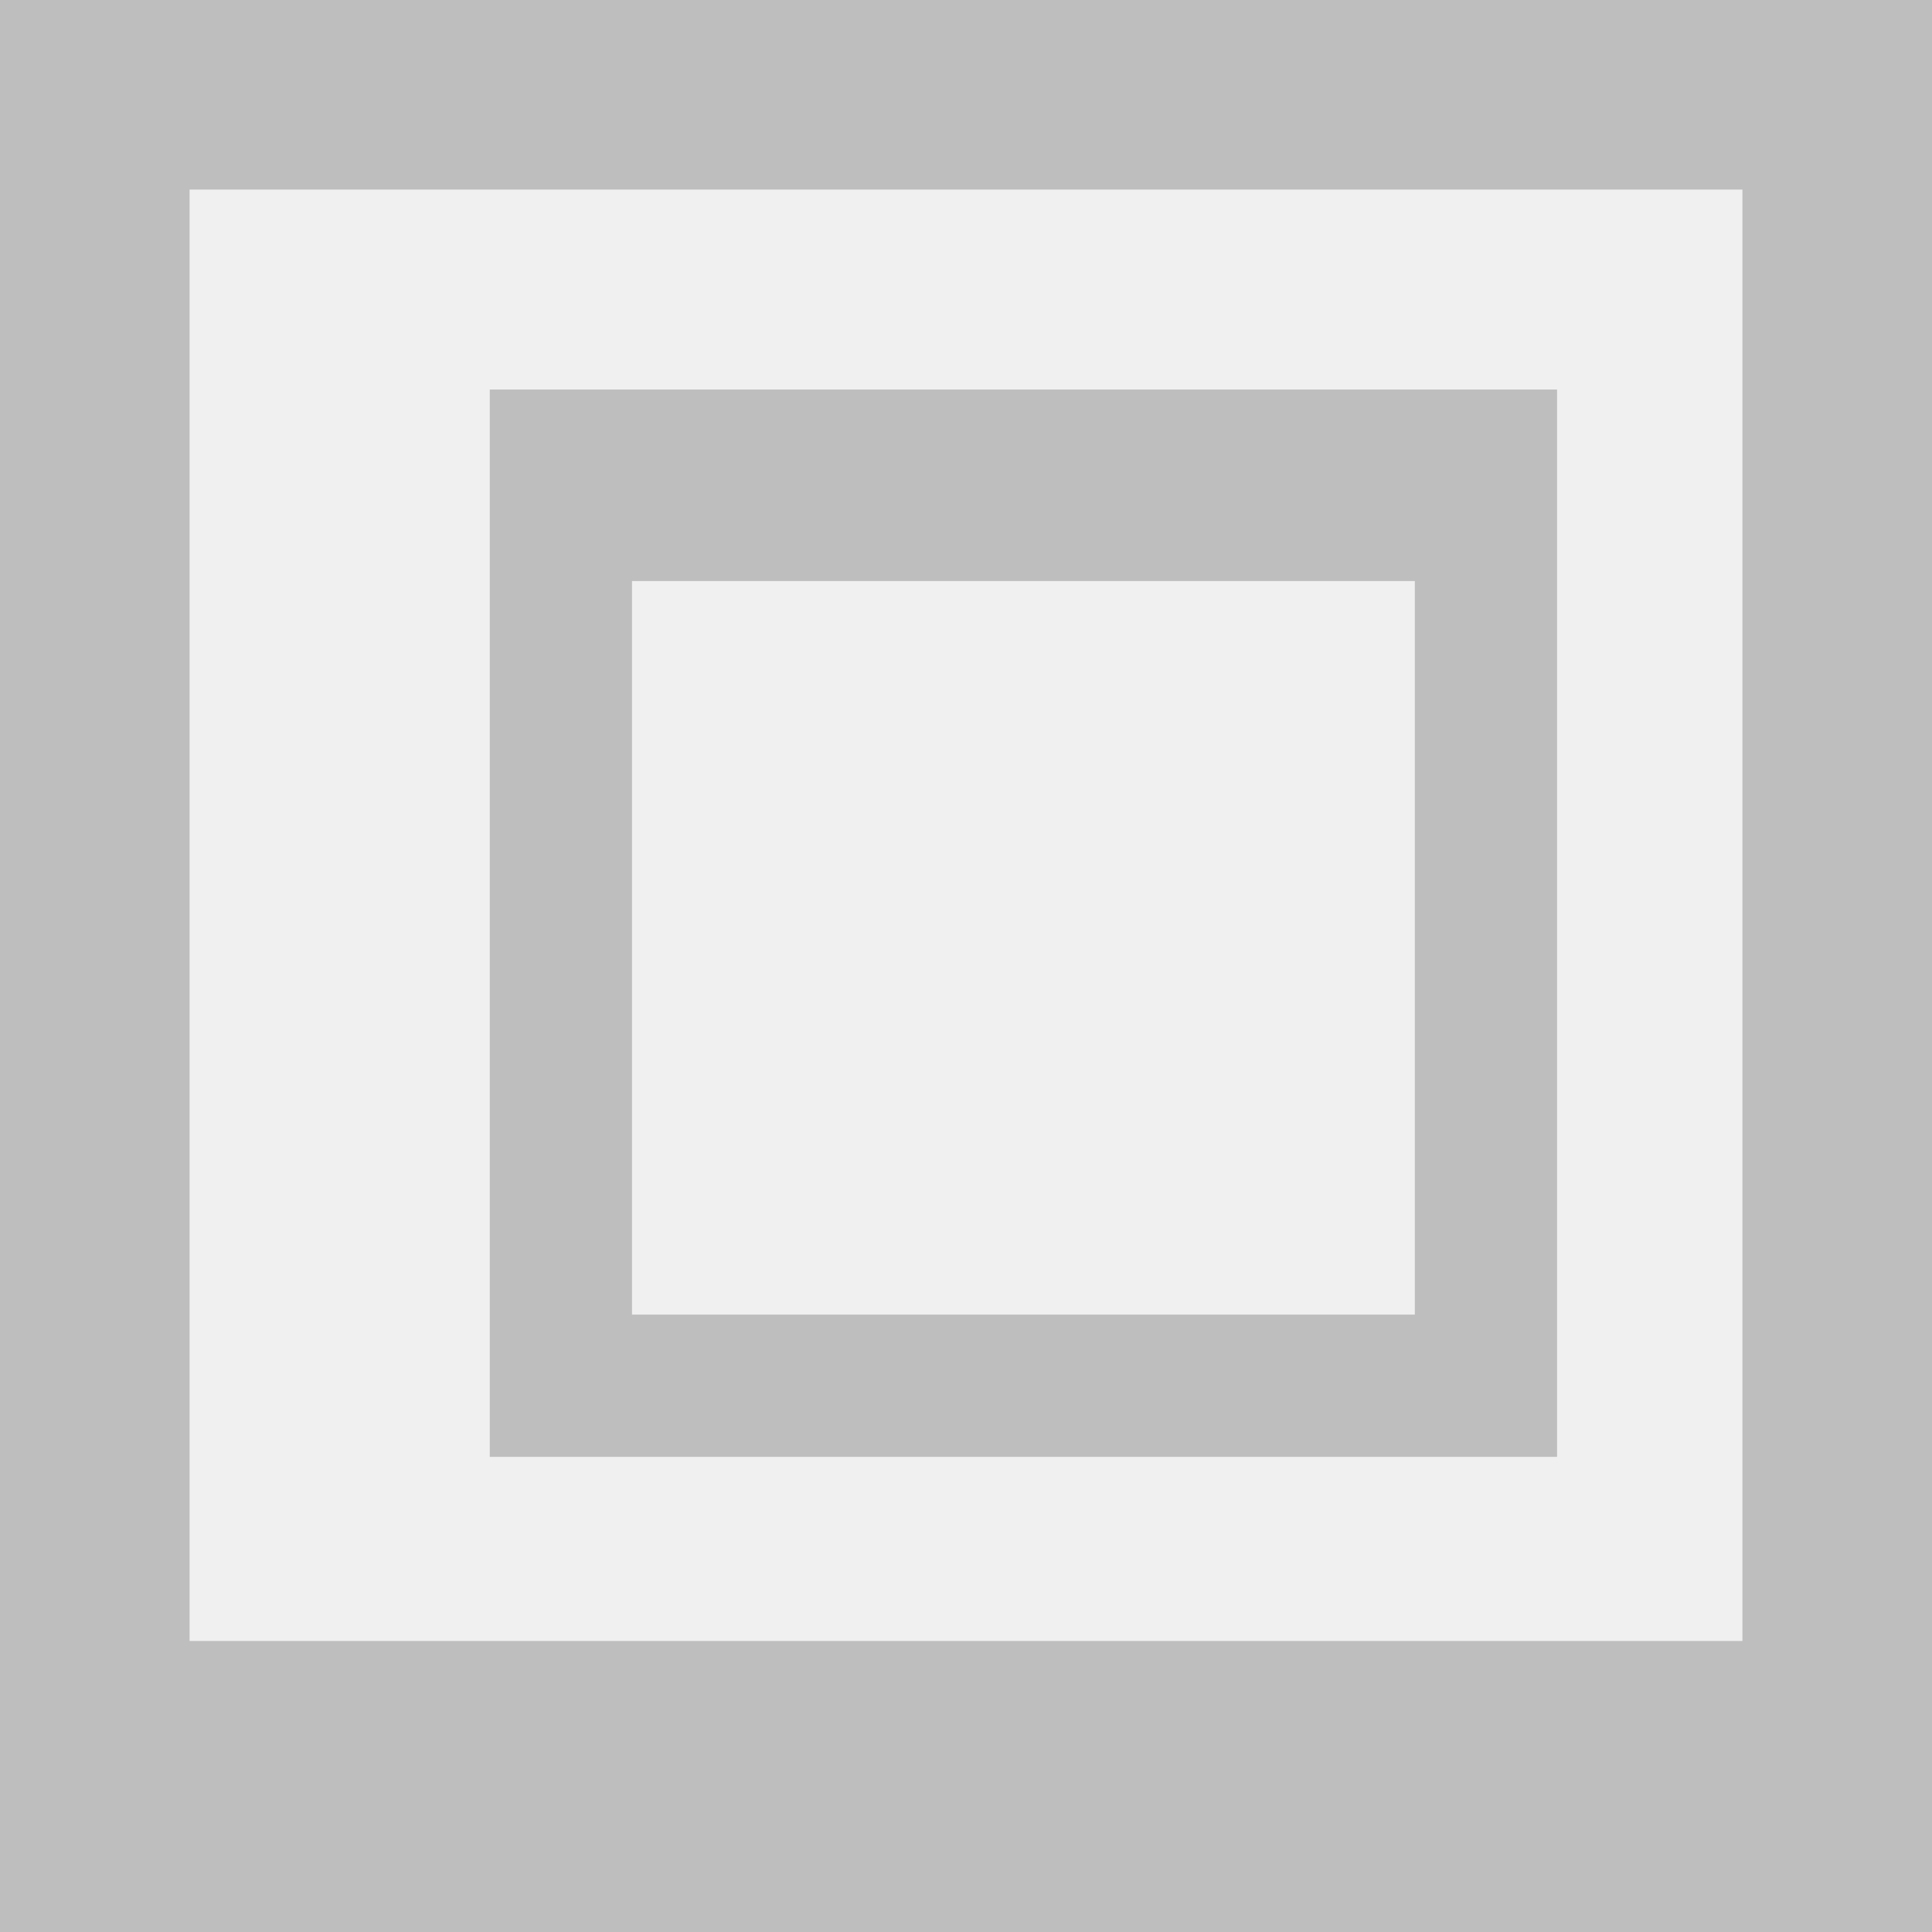
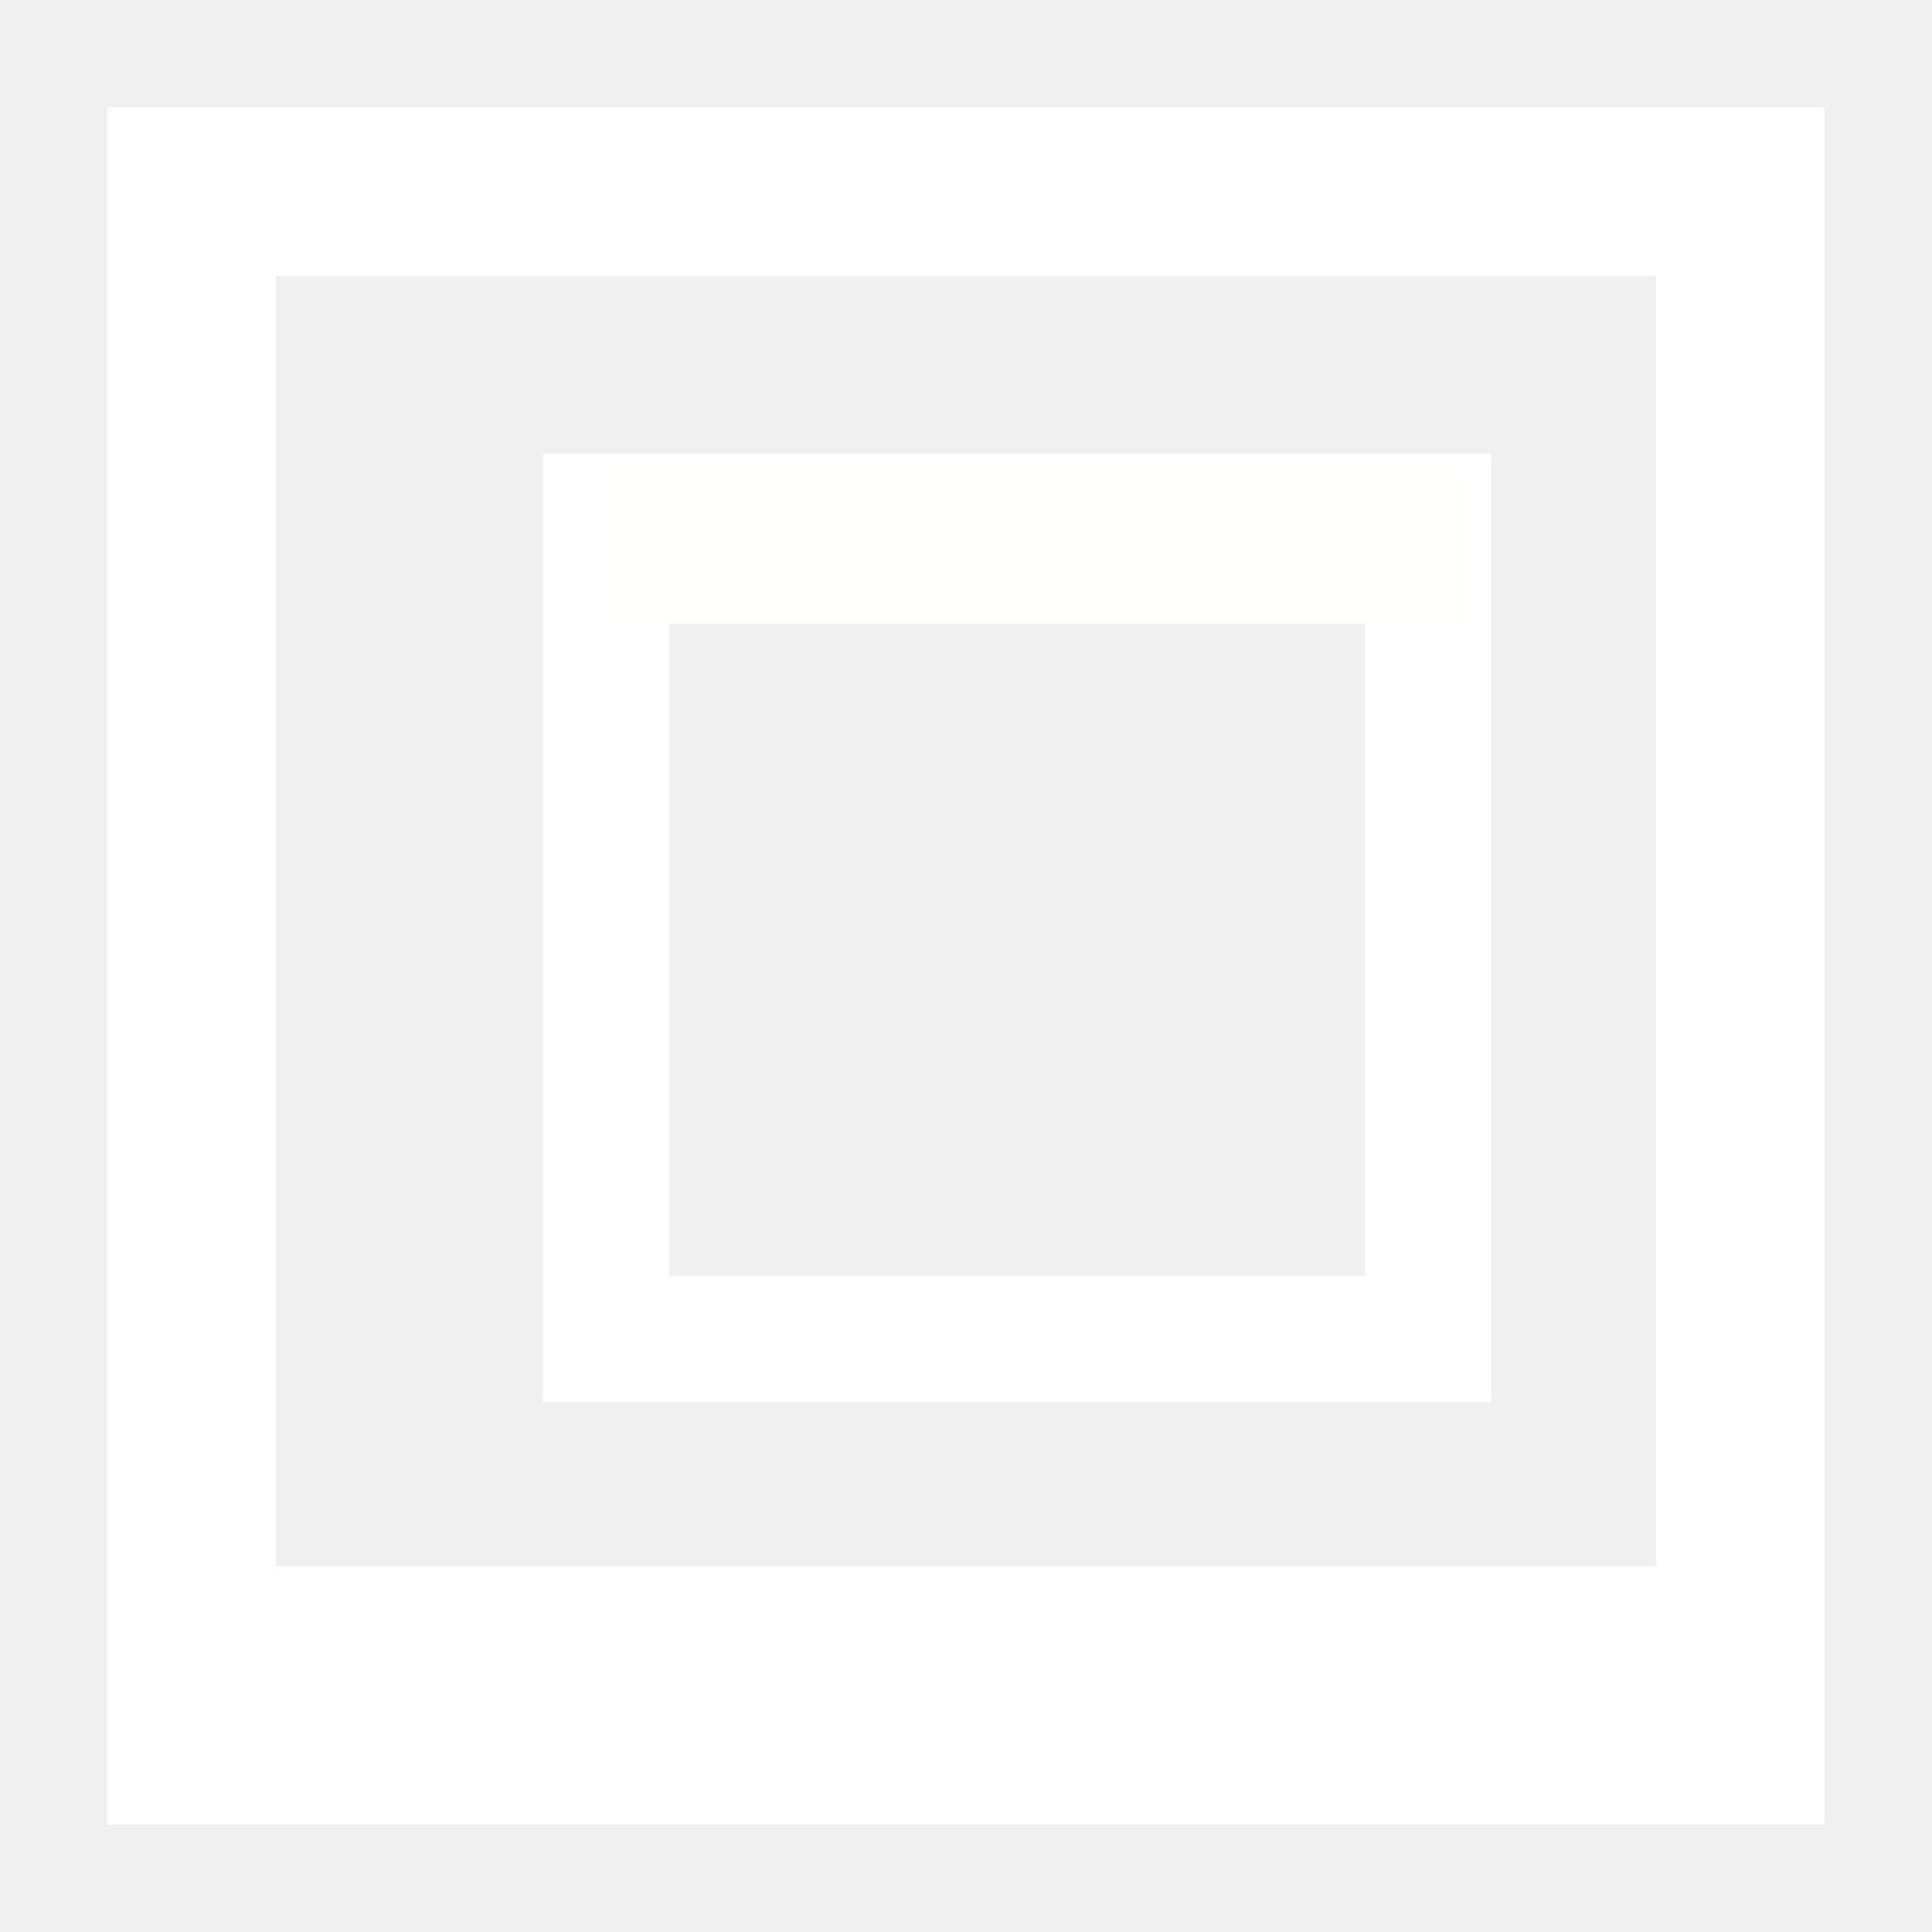
- <svg xmlns="http://www.w3.org/2000/svg" version="1.1" id="svg2" width="16" height="16" viewBox="0 0 16 16">
-   <defs id="defs6" />
-   <g id="g819" transform="translate(0,-24)">
-     <rect y="24.785" x="0.785" height="14.43" width="14.43" id="rect817" style="opacity:1;fill:none;fill-opacity:1;stroke:#bebebe;stroke-width:1.57;stroke-miterlimit:4;stroke-dasharray:none;stroke-opacity:1" />
-     <rect y="27.815" x="4.645" height="7.661" width="7.661" id="rect817-3" style="opacity:1;fill:none;fill-opacity:1;stroke:#bebebe;stroke-width:1.178;stroke-miterlimit:4;stroke-dasharray:none;stroke-opacity:1" />
-     <rect y="37.59" x="1.213" height="1.625" width="14.002" id="rect857" style="opacity:1;fill:#bebebe;fill-opacity:1;stroke:none;stroke-width:1.57;stroke-miterlimit:4;stroke-dasharray:none;stroke-opacity:1" />
-     <rect y="27.422" x="4.645" height="1.39" width="8.014" id="rect862" style="opacity:1;fill:#bebebe;fill-opacity:1;stroke:none;stroke-width:1.57;stroke-miterlimit:4;stroke-dasharray:none;stroke-opacity:1" />
+ <svg xmlns="http://www.w3.org/2000/svg" version="1.1" viewBox="0 0 18 18">
+   <g transform="translate(0,-22)">
+     <rect x="1.785" y="23.785" width="14.43" height="14.43" fill="none" stroke="#fff" stroke-width="1.57" />
+     <rect x="5.645" y="26.815" width="7.661" height="7.661" fill="none" stroke="#fff" stroke-width="1.178" />
+     <rect x="2.213" y="36.59" width="14.002" height="1.625" fill="#fff" />
+     <rect x="5.645" y="26.422" width="8.014" height="1.39" fill="#fffffb" />
  </g>
</svg>
